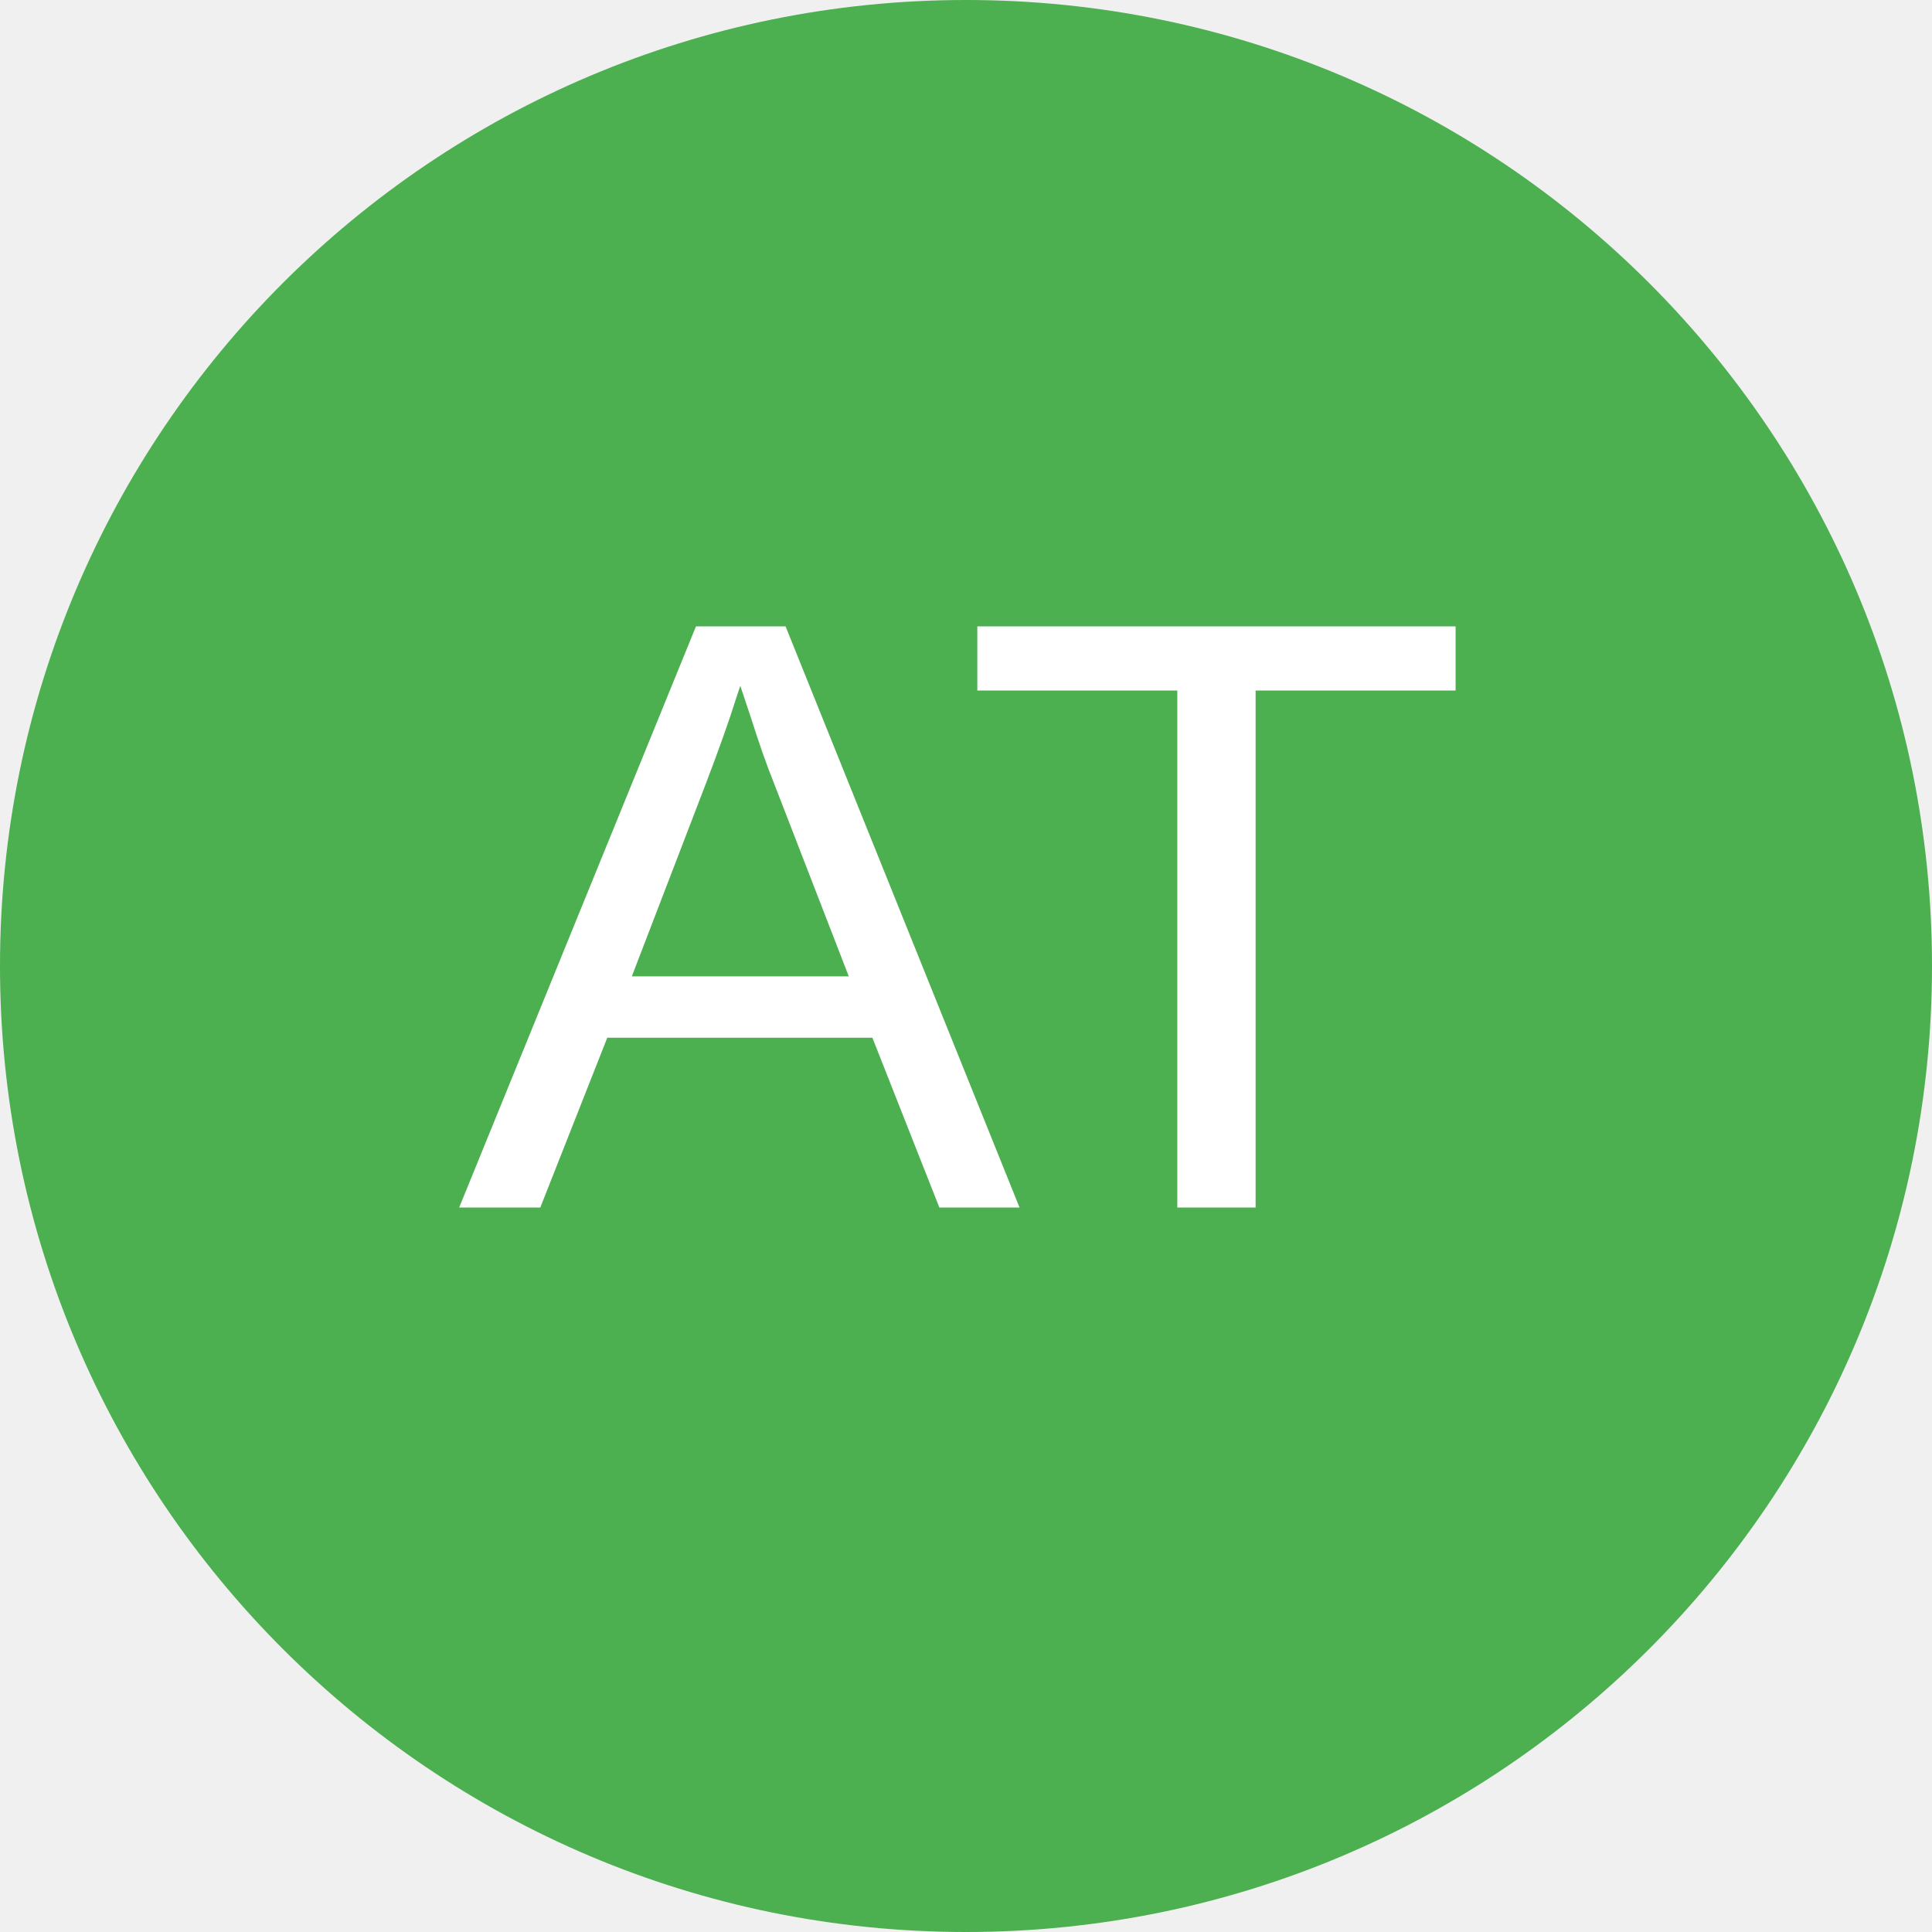
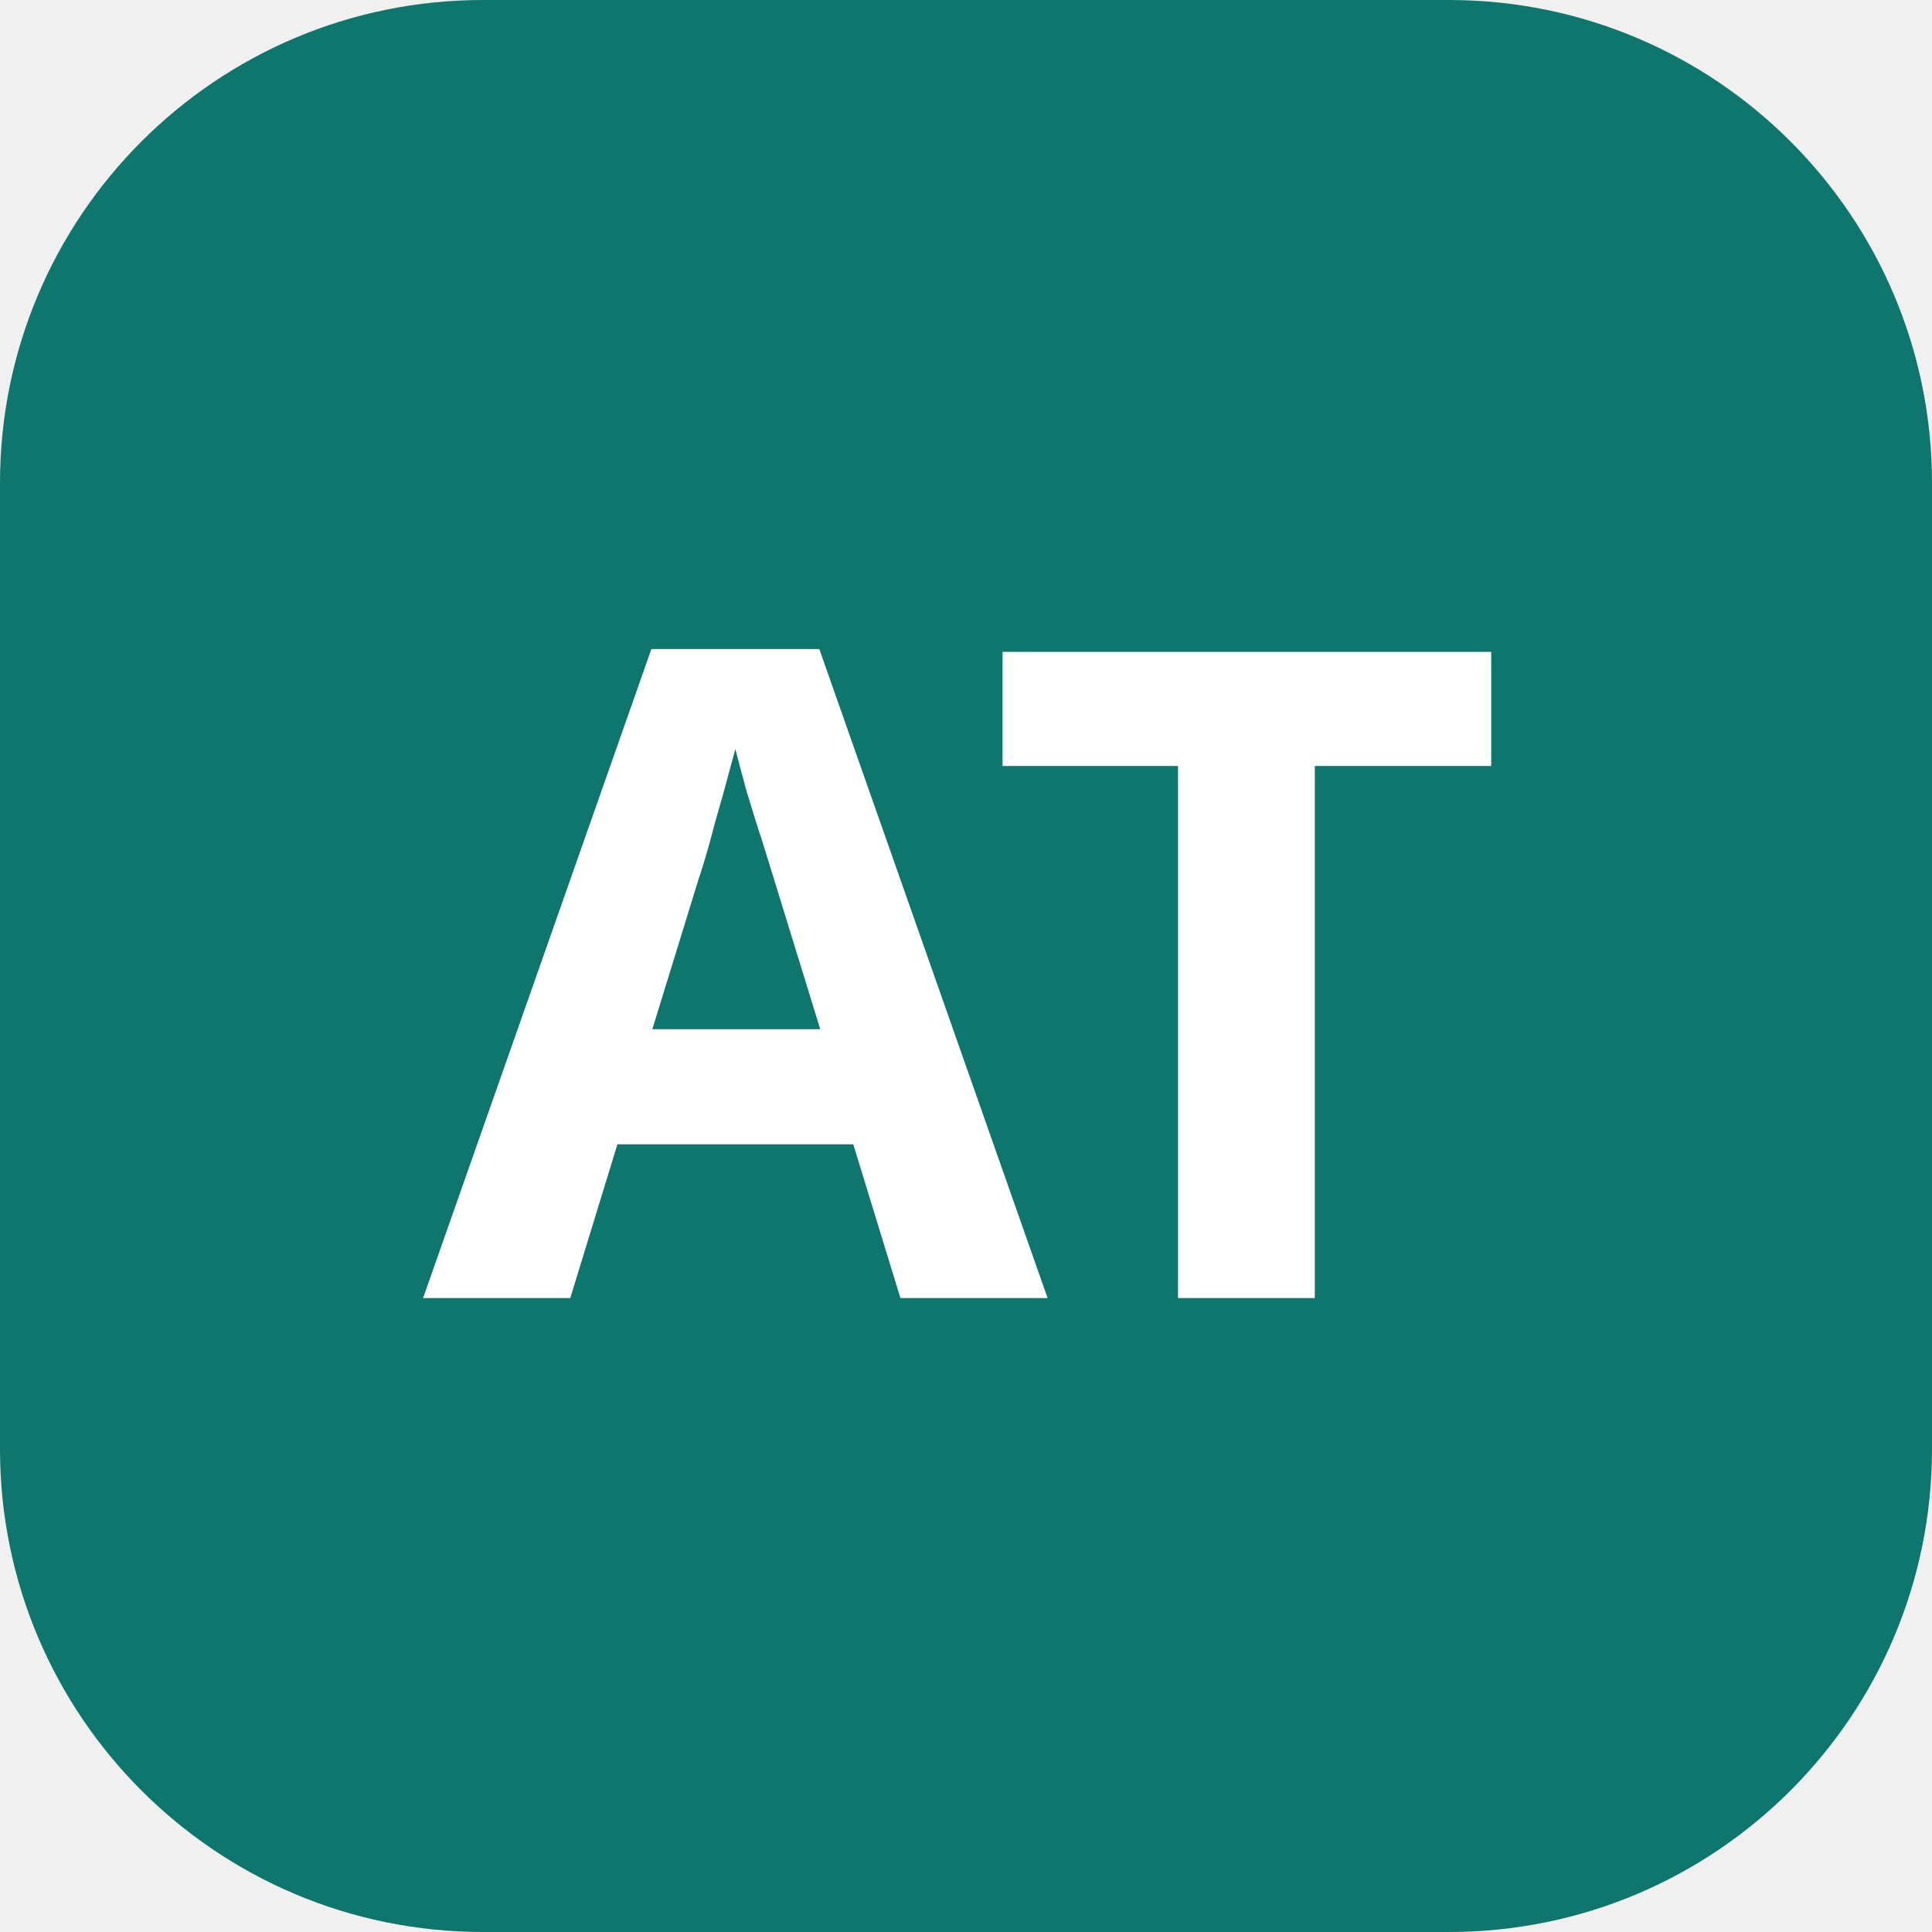
<svg xmlns="http://www.w3.org/2000/svg" width="32" height="32" viewBox="0 0 32 32">
-   <circle cx="16" cy="16" r="16" fill="#4CAF50" />
-   <text x="16" y="20" font-family="Arial" font-size="14" fill="#FFFFFF" text-anchor="middle">AT</text>
+   <rect width="32" height="32" rx="8" fill="#0f766e" />
+   <text x="16" y="21.5" font-family="'Source Sans 3', system-ui, sans-serif" font-size="15" font-weight="800" fill="#ffffff" text-anchor="middle">AT</text>
</svg>
